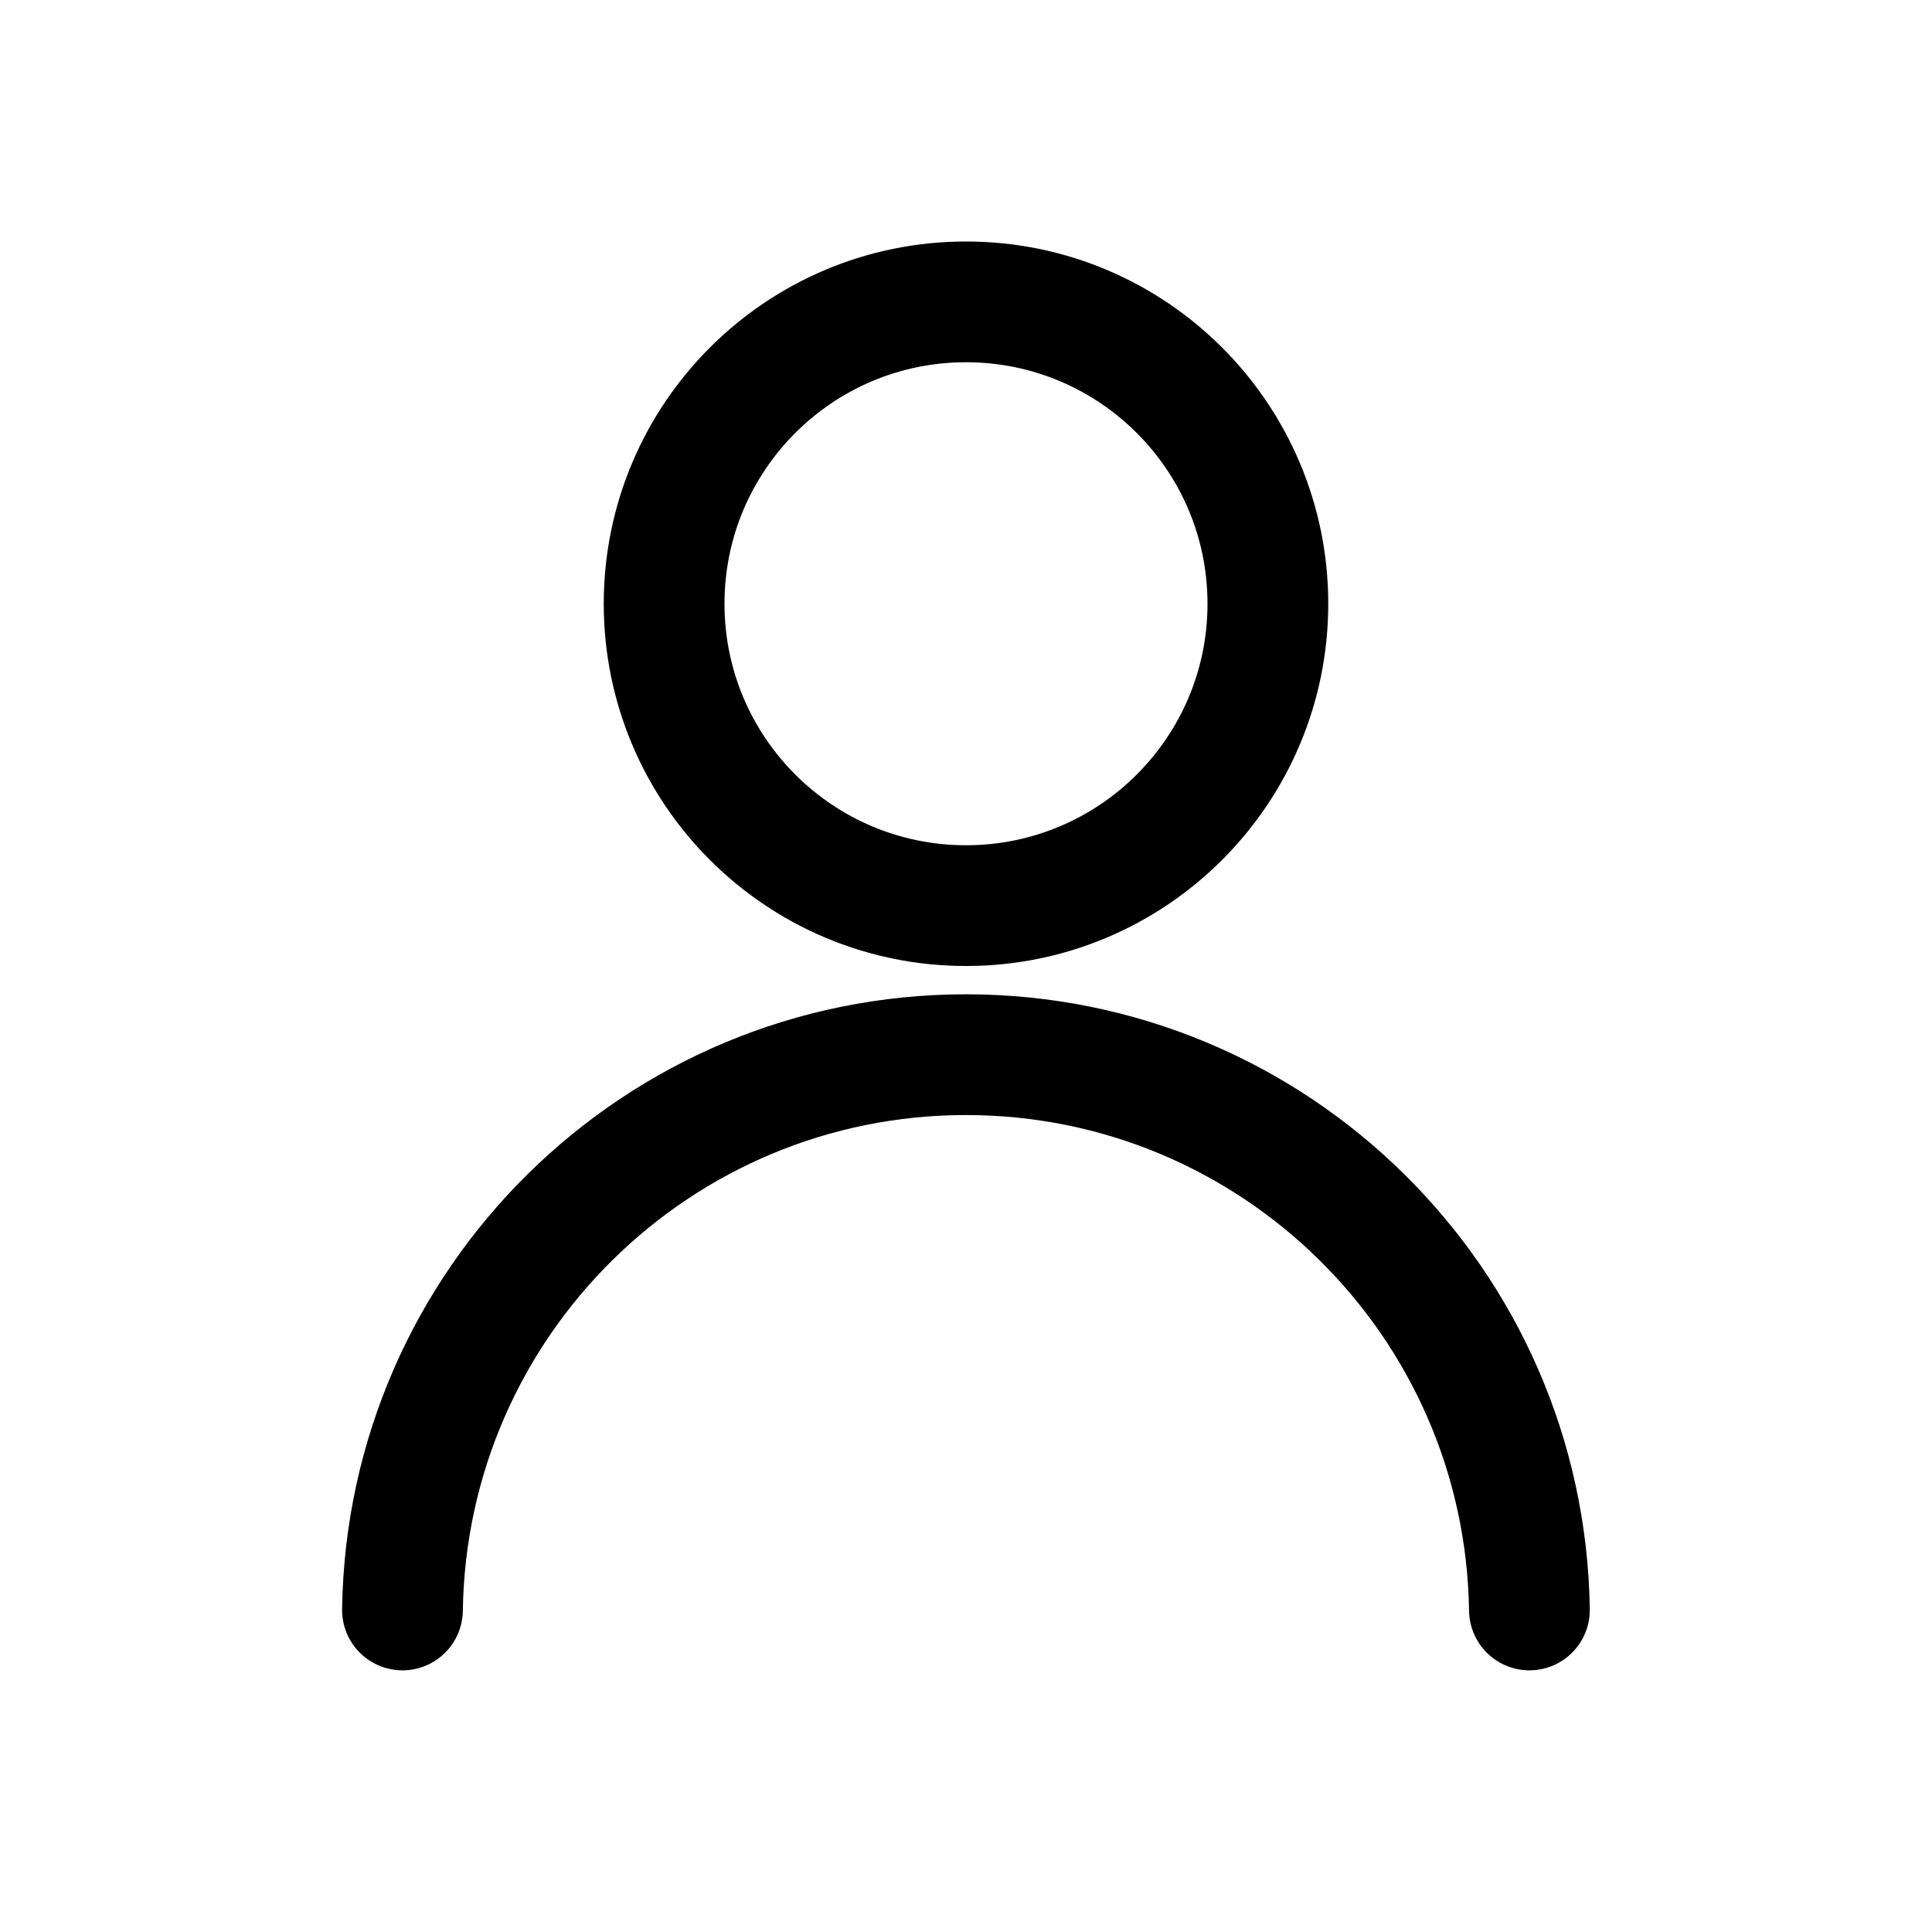
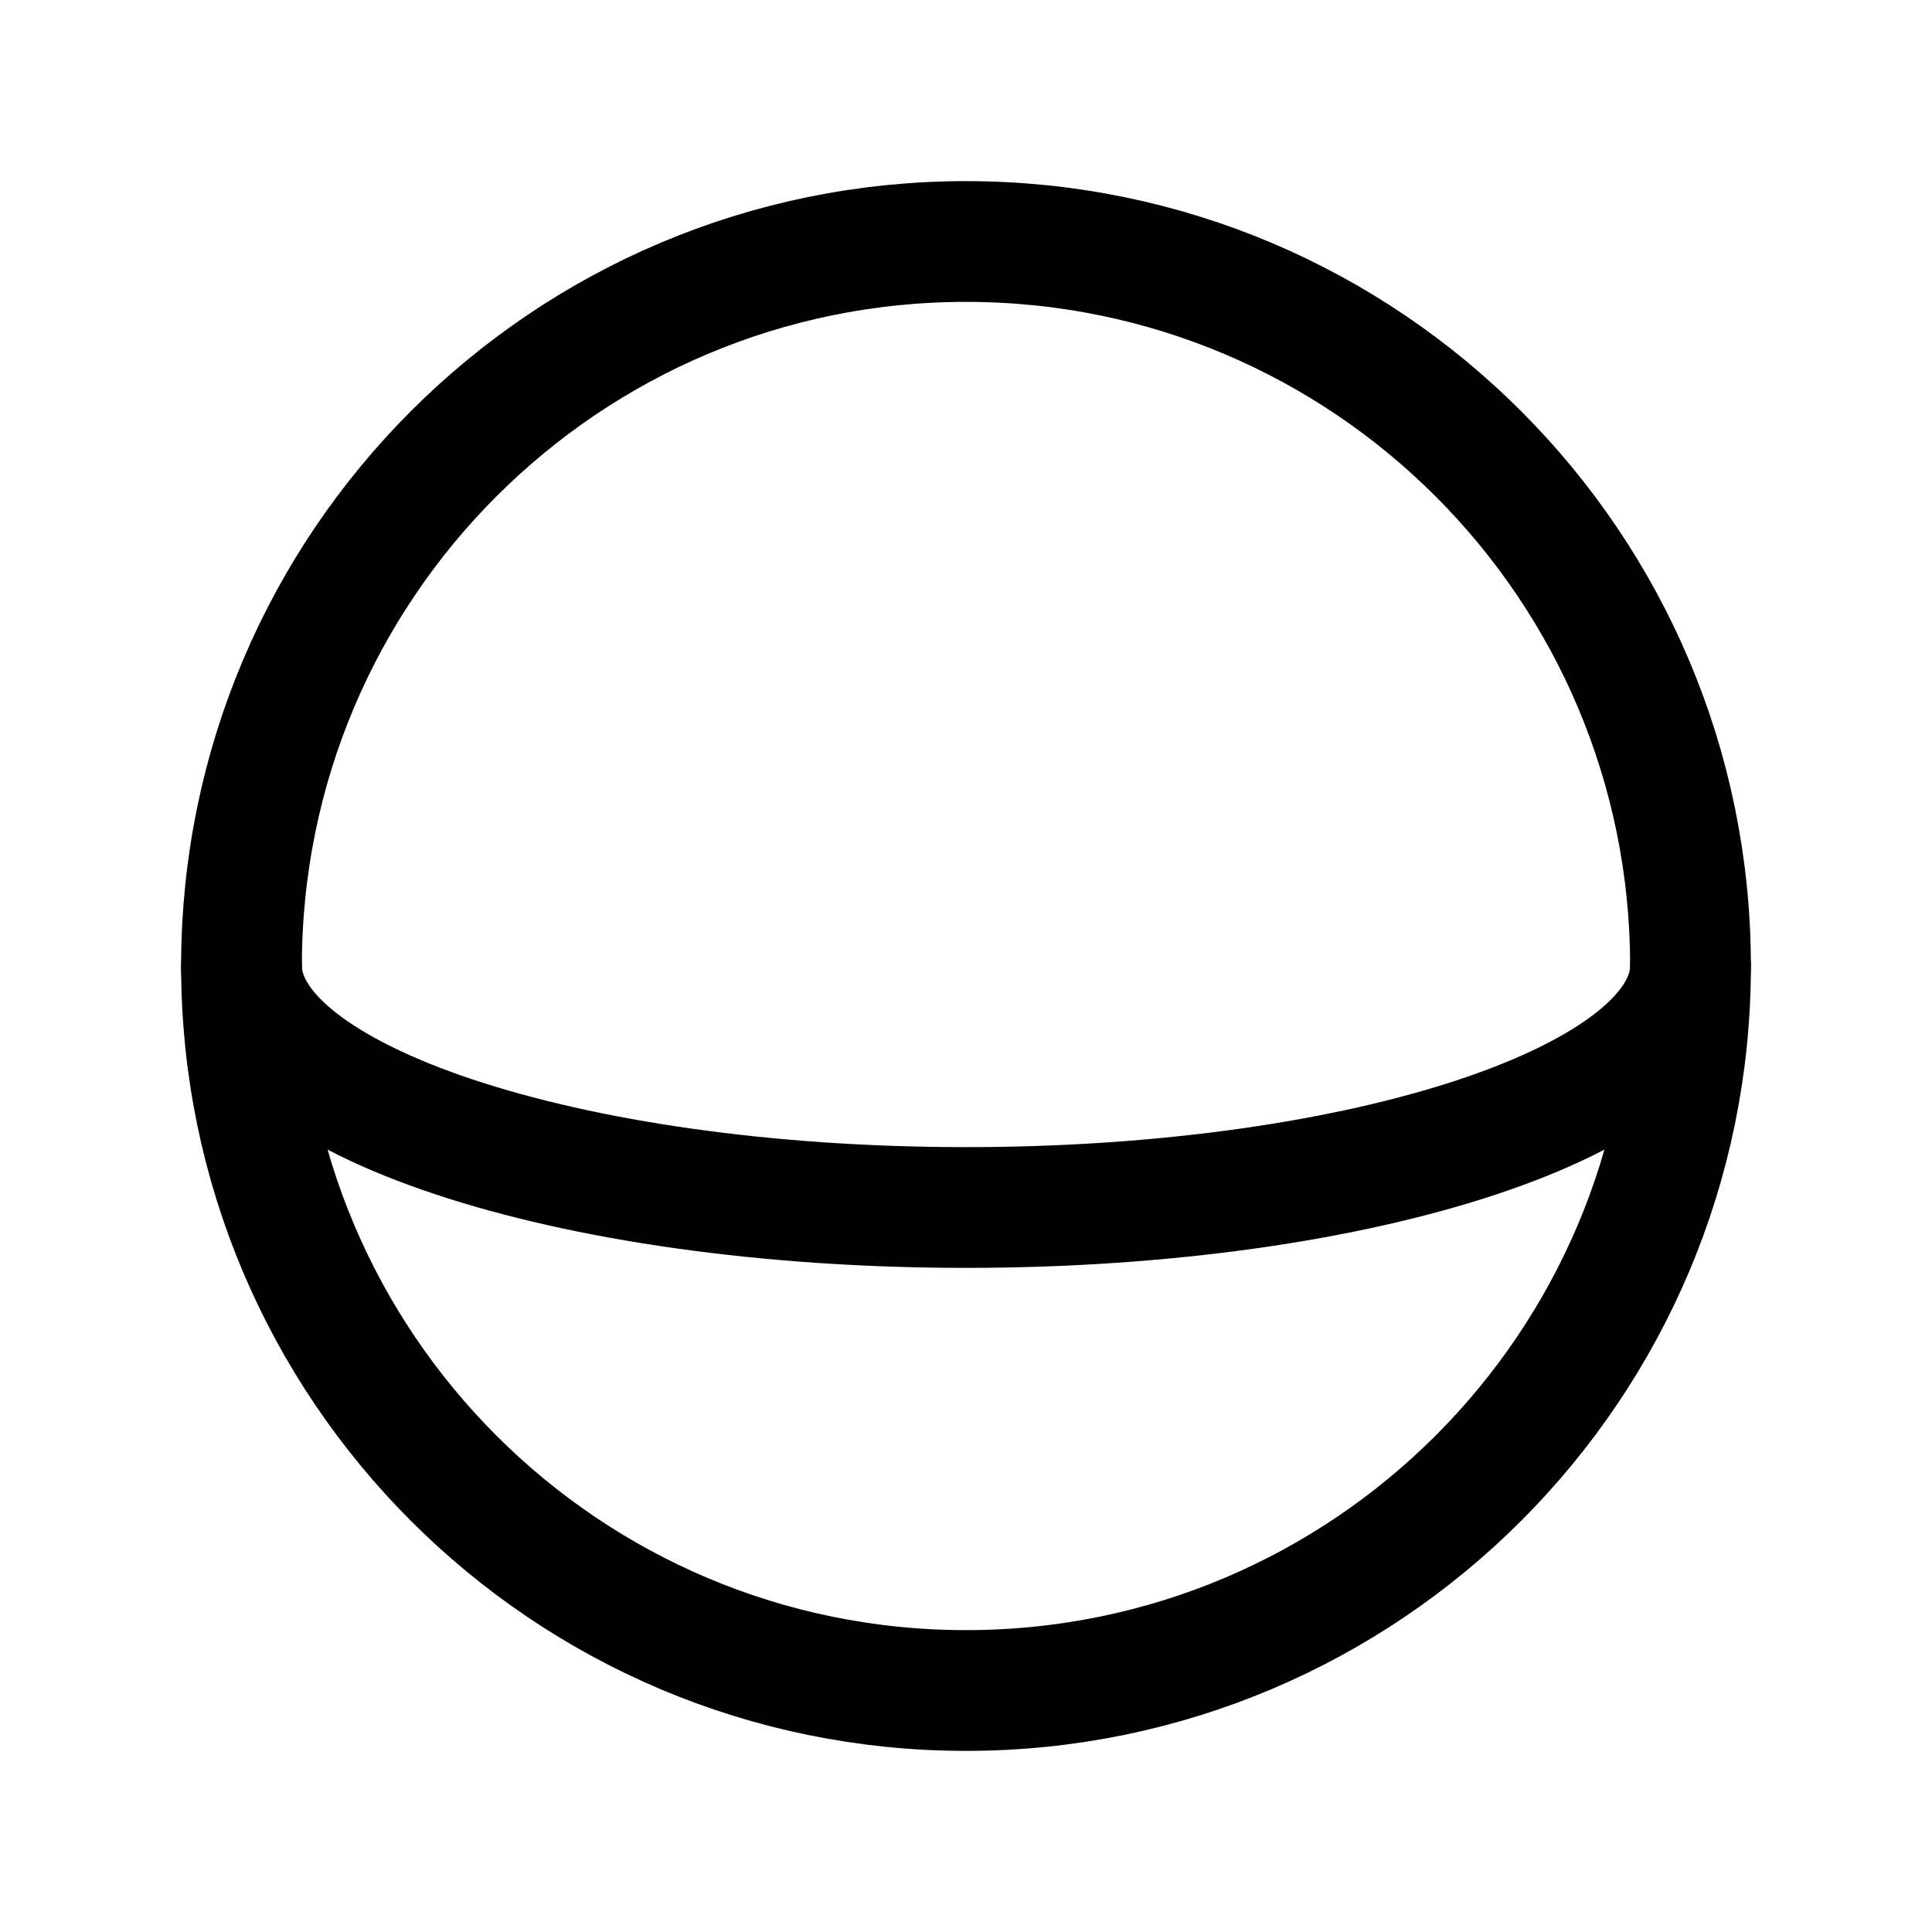
<svg xmlns="http://www.w3.org/2000/svg" width="16" height="16" viewBox="0 0 16 16" fill="none" stroke="currentColor" stroke-linecap="round" stroke-linejoin="round">
-   <path d="M 5.5 5 a 2.5 2.5 0 1 0 5 0 a 2.5 2.5 0 1 0 -5 0" />
-   <path d="M 3.333 13.333 a 4.667 4.667 0 0 1 9.333 0" />
+   <path d="M 2 8 c 0 1.105 2.687 2 6 2 s 6 -0.895 6 -2" />
+   <path d="M 2 8 a 6 6 0 1 0 12 0 a 6 6 0 1 0 -12 0" />
</svg>
